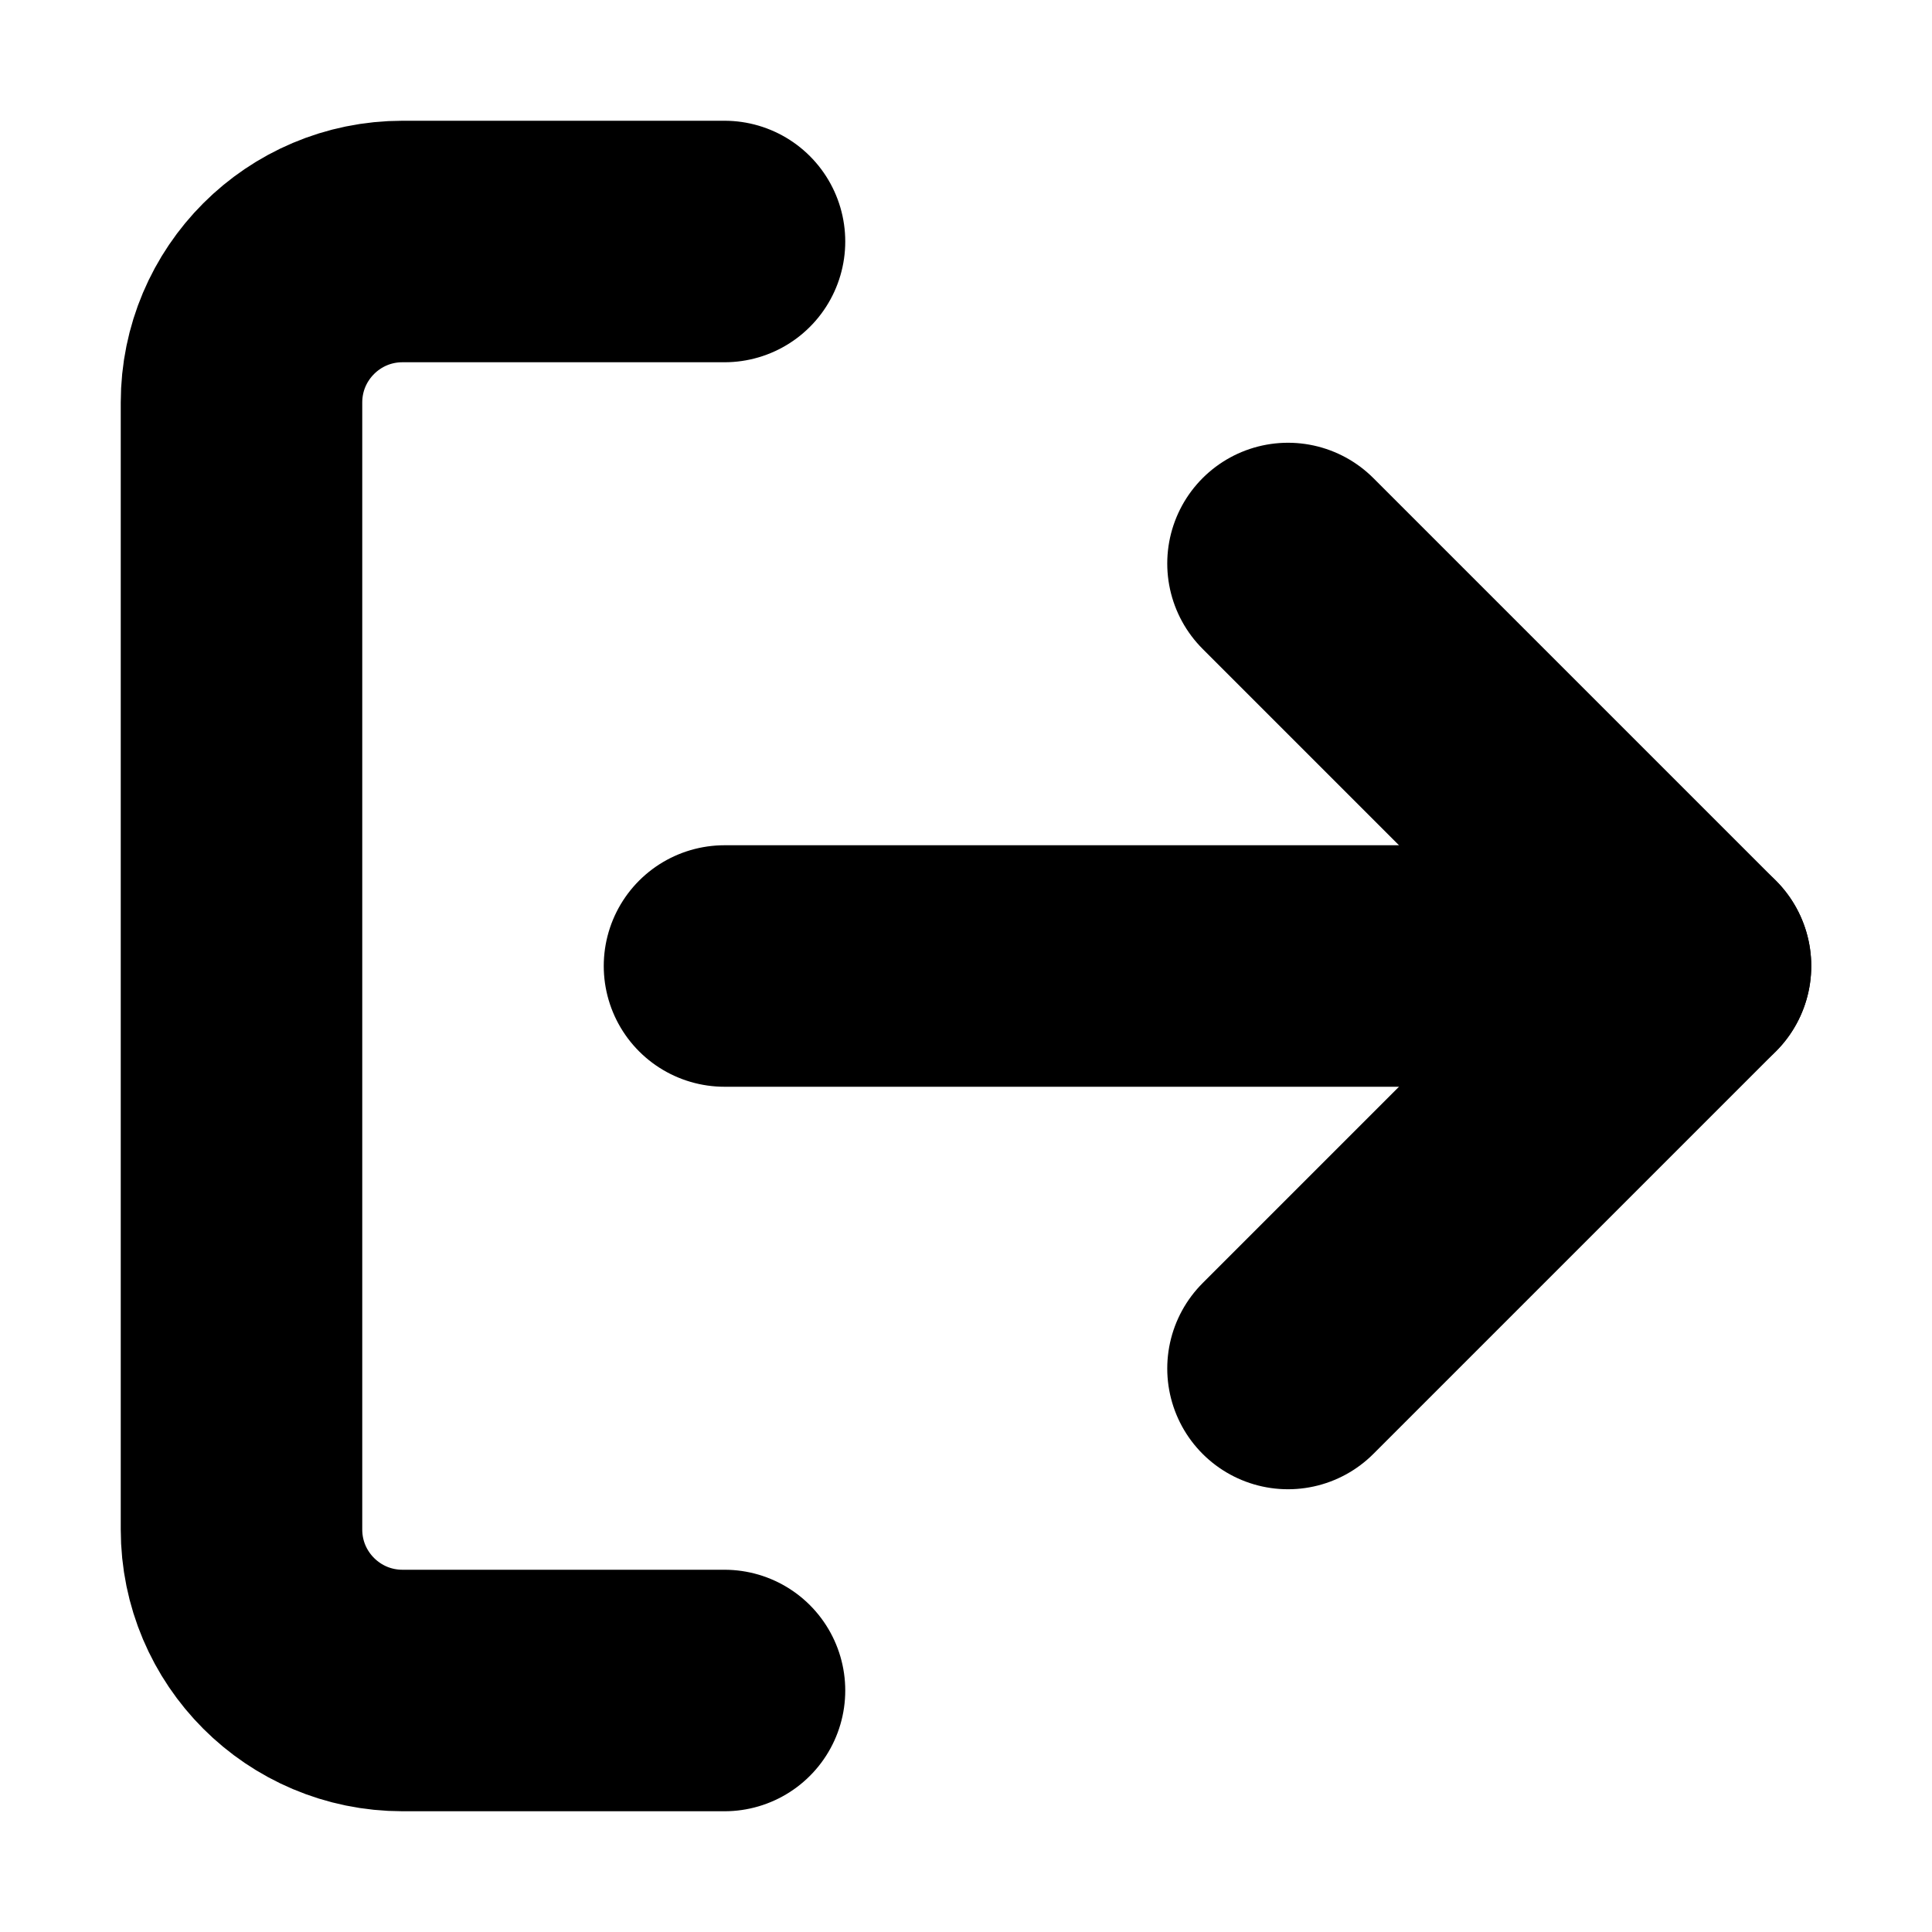
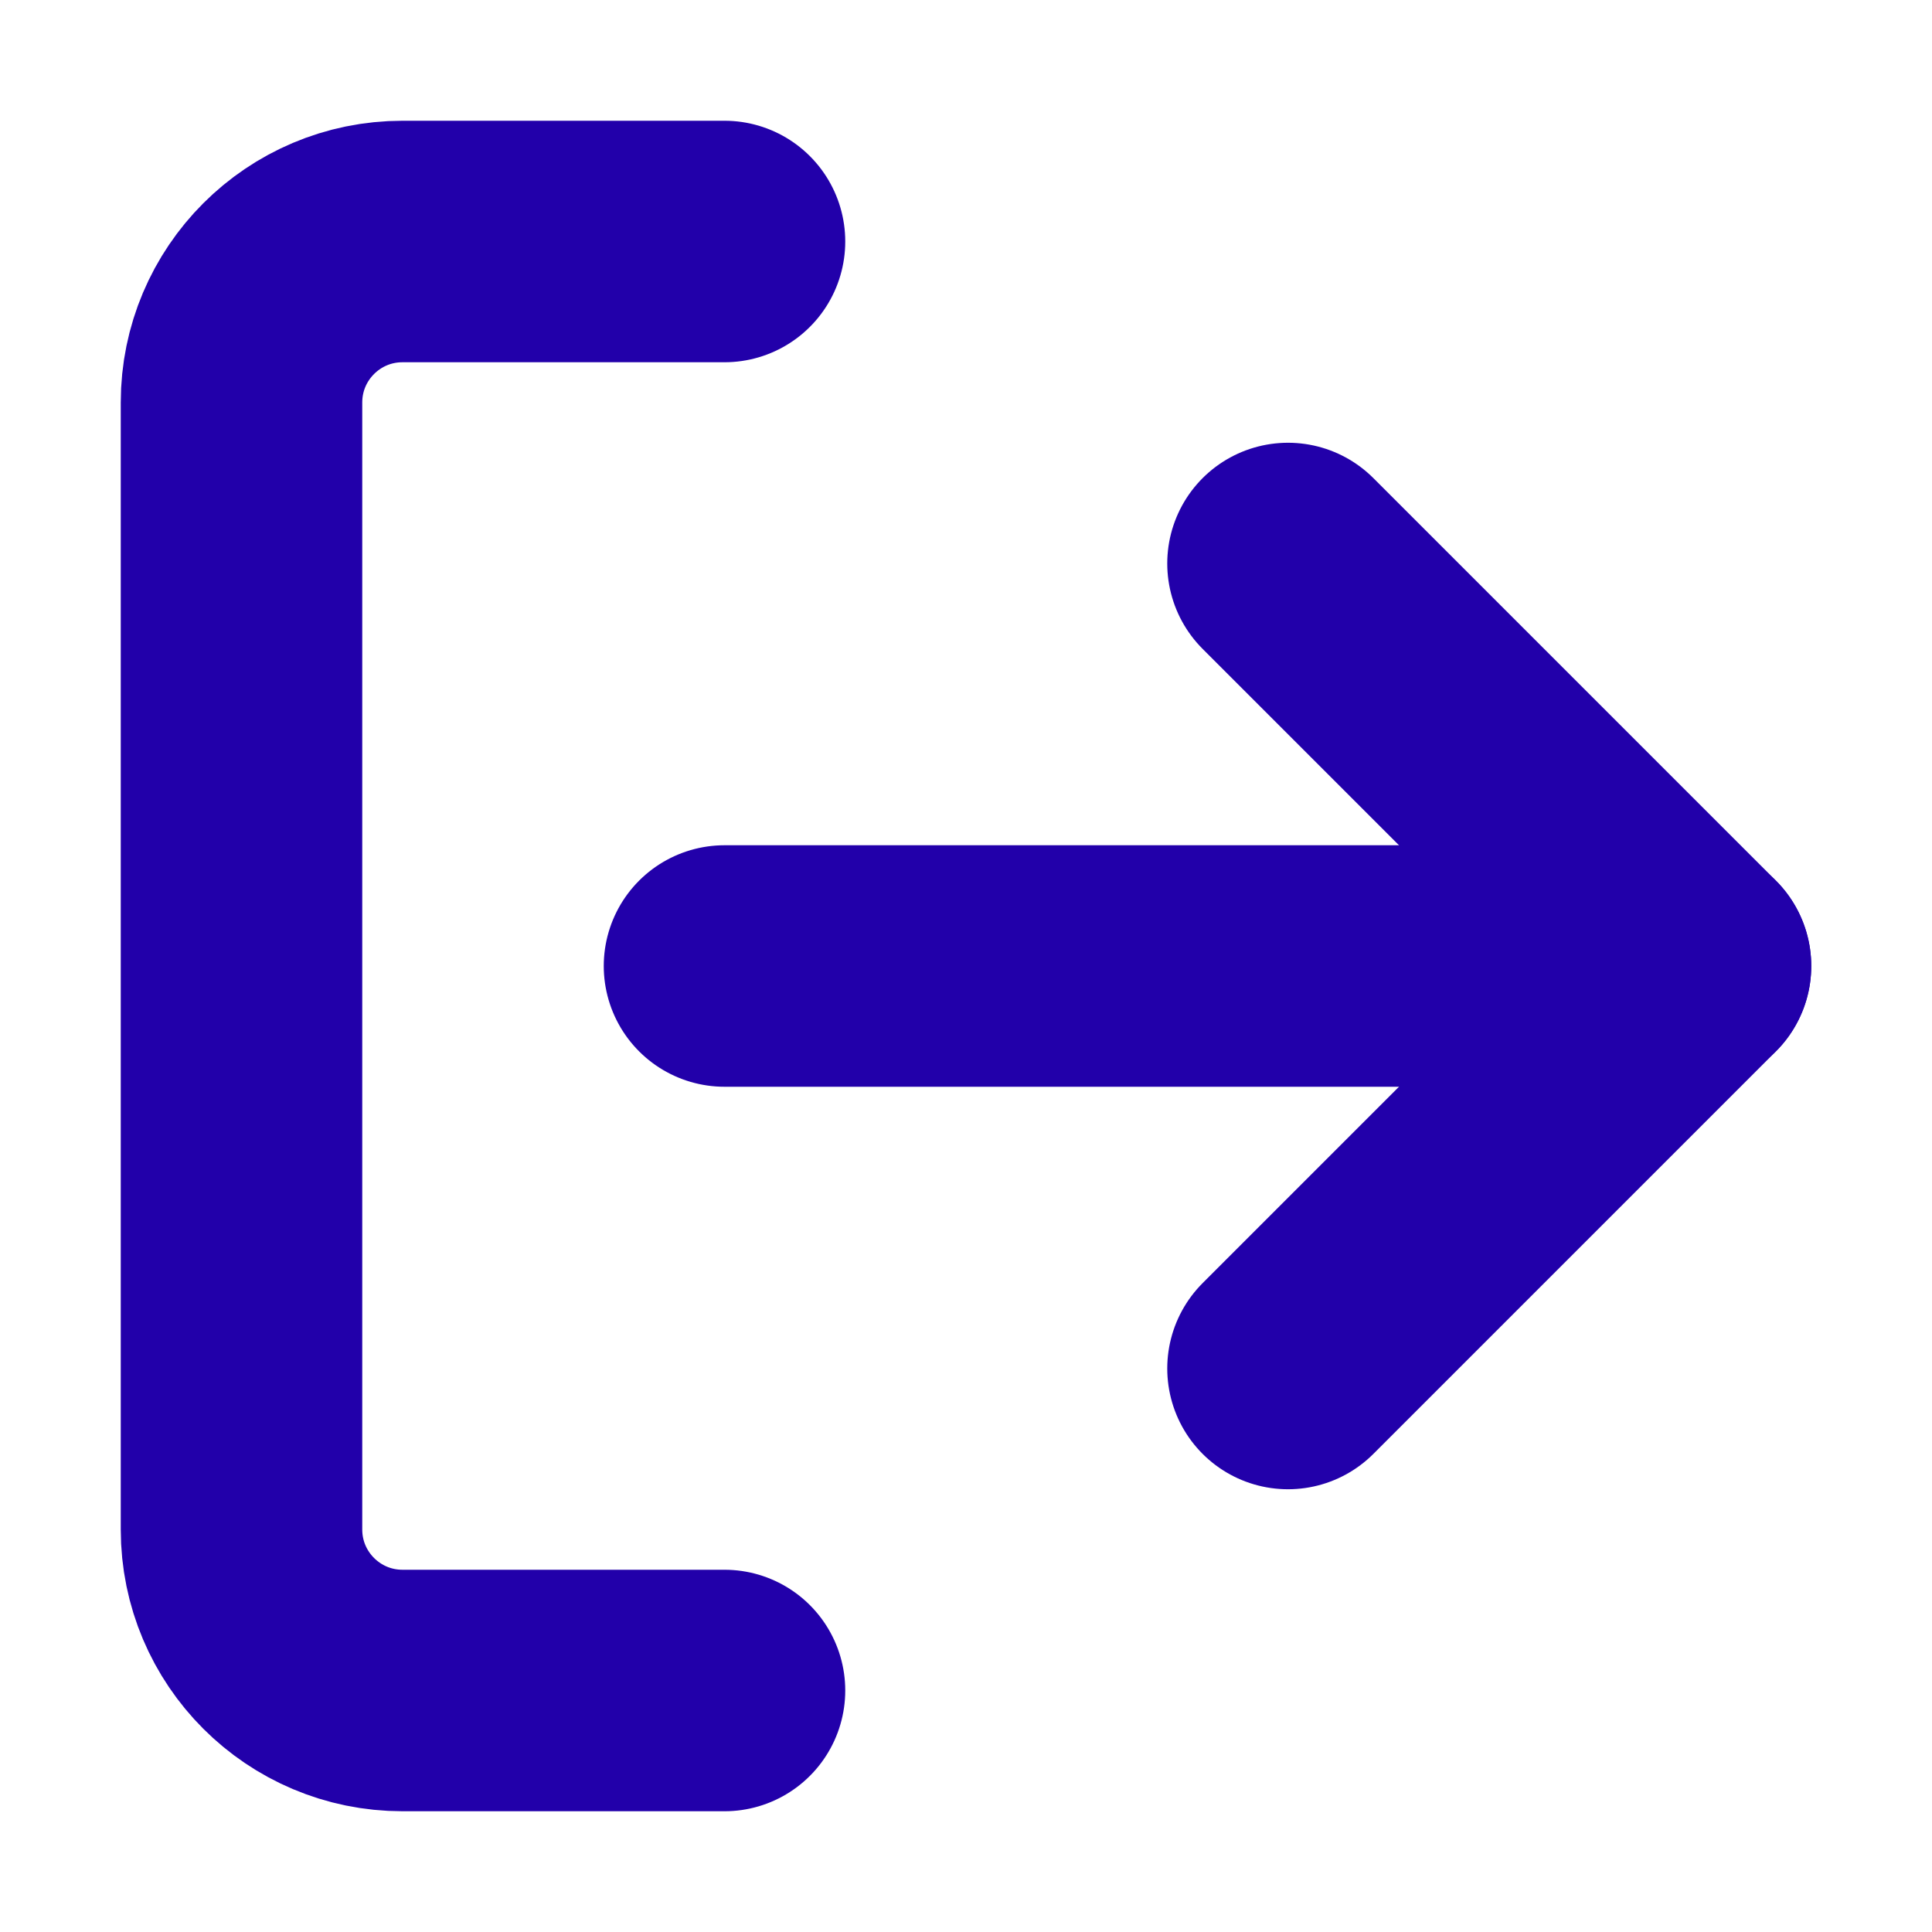
- <svg xmlns="http://www.w3.org/2000/svg" width="24" height="24" viewBox="0 0 24 24" fill="none" stroke="currentColor" stroke-width="3" stroke-linecap="round" stroke-linejoin="round" class="feather feather-log-out">
+ <svg xmlns="http://www.w3.org/2000/svg" width="24" height="24" viewBox="0 0 24 24" fill="none" stroke="#2200AA" stroke-width="3" stroke-linecap="round" stroke-linejoin="round" class="feather feather-log-out">
  <path d="M9 21H5a2 2 0 0 1-2-2V5a2 2 0 0 1 2-2h4" />
  <polyline points="16 17 21 12 16 7" />
  <line x1="21" y1="12" x2="9" y2="12" />
</svg>
